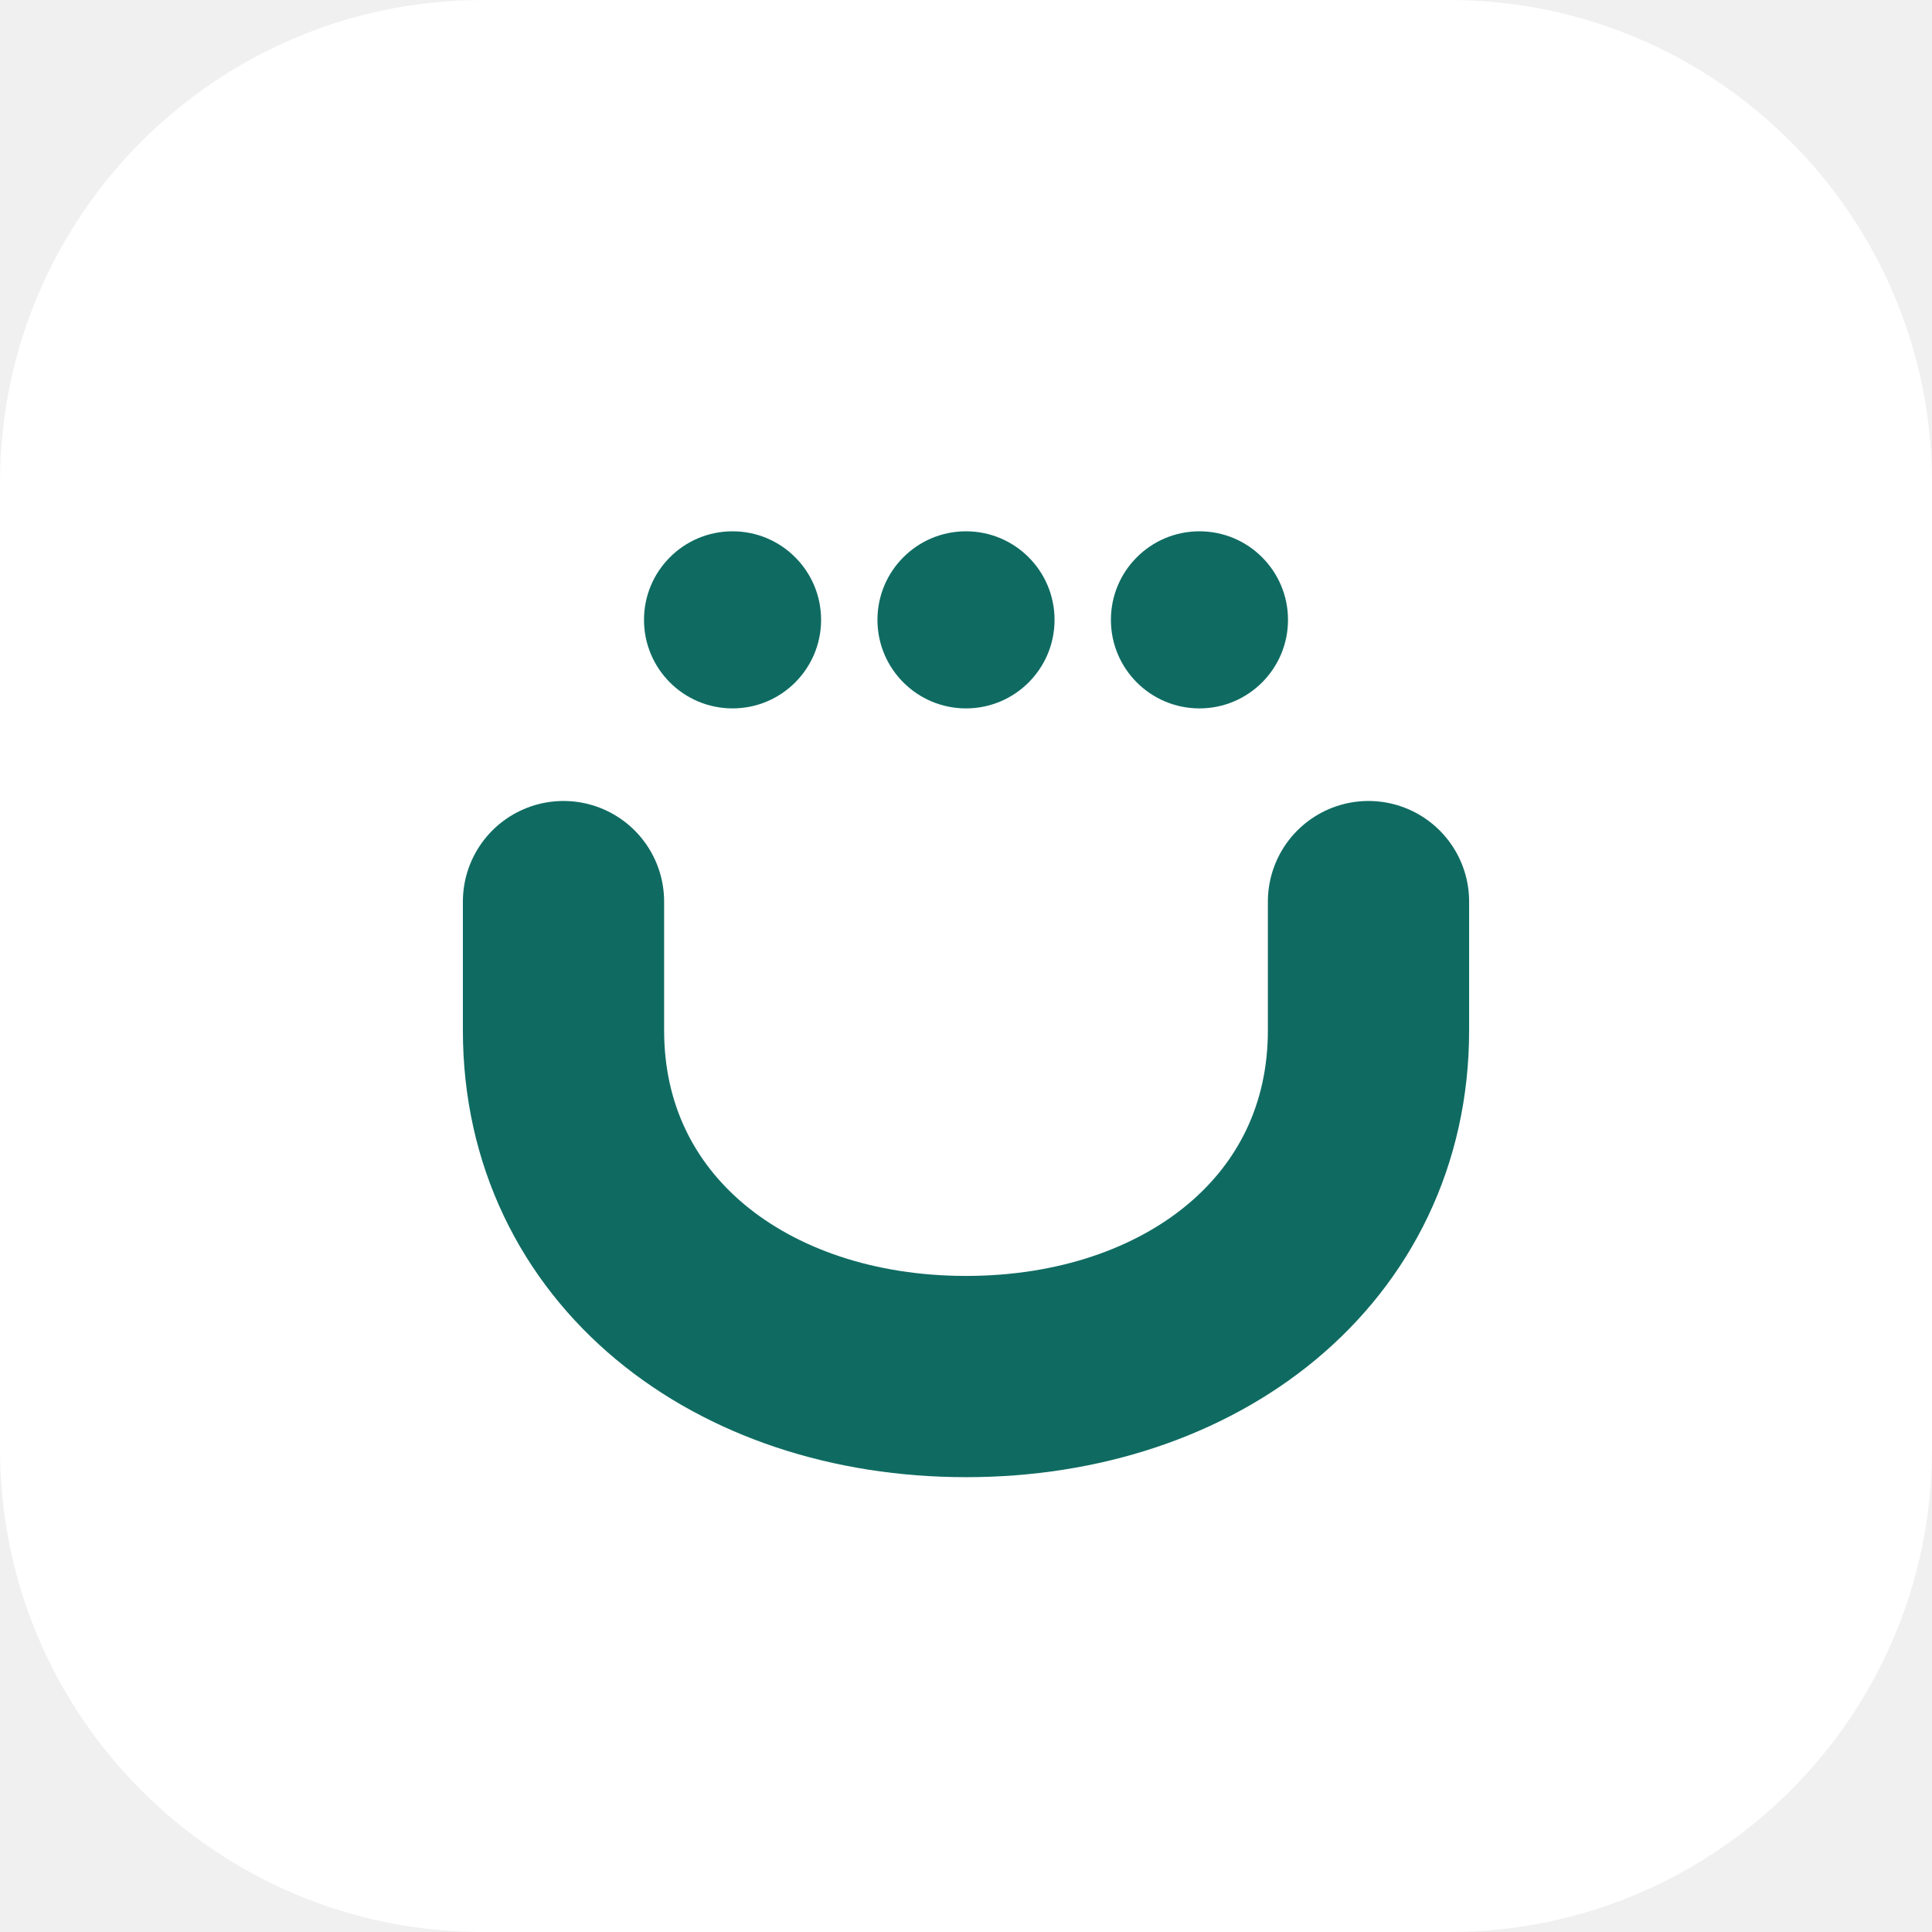
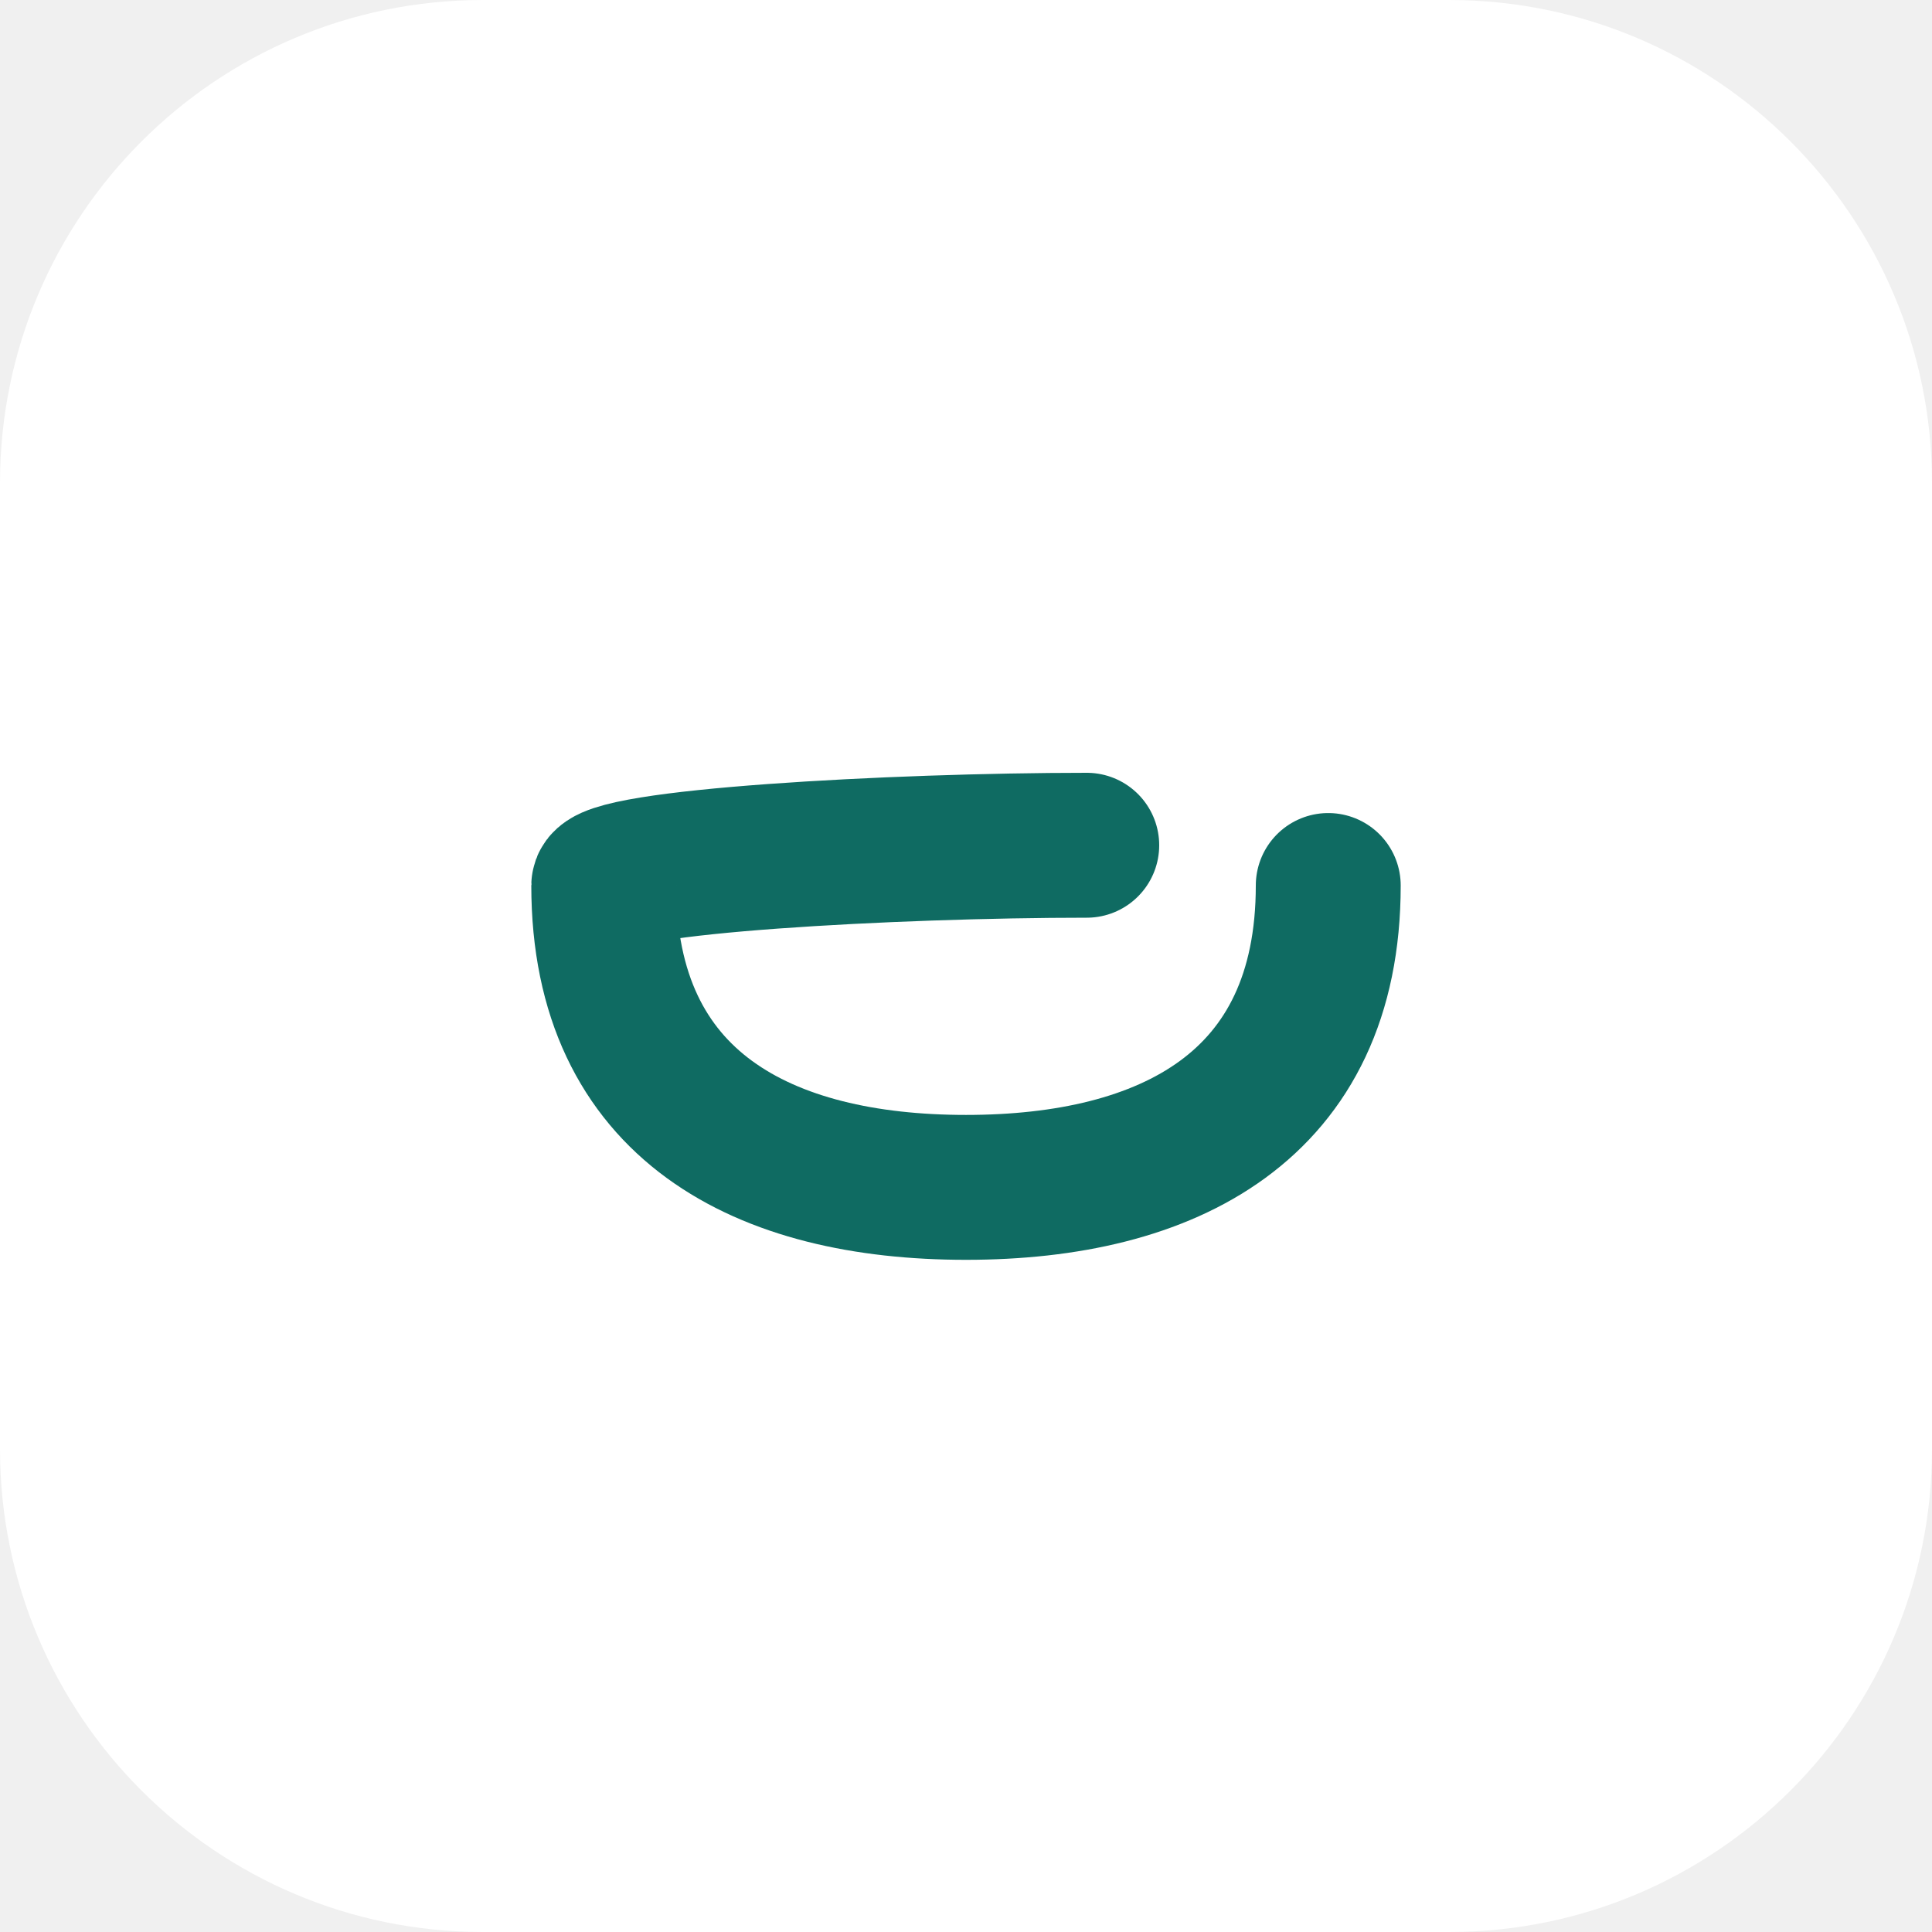
<svg xmlns="http://www.w3.org/2000/svg" viewBox="0 0 48 48" width="48" height="48" role="img" aria-label="تومان">
  <rect width="48" height="48" rx="12" fill="#FFFFFF" />
-   <path d="M14 22.4v3.2c0 5.2 4.4 8.6 10 8.6s10-3.4 10-8.6v-3.2" fill="none" stroke="#0F6B62" stroke-width="5" stroke-linecap="round" />
-   <circle cx="18.2" cy="15.4" r="2.2" fill="#0F6B62" />
-   <circle cx="24" cy="15.4" r="2.2" fill="#0F6B62" />
-   <circle cx="29.8" cy="15.4" r="2.2" fill="#0F6B62" />
+   <g transform="scale(-1,1) translate(-48,0)">
+     <path d="M15 22 C15 27.5 19 29.5 24 29.5 C29 29.5 33 27.5 33 22 C33 21.4 25.8 21 21 21" fill="none" stroke="#0F6B62" stroke-width="3.6" stroke-linecap="round" />
+   </g>
</svg>
